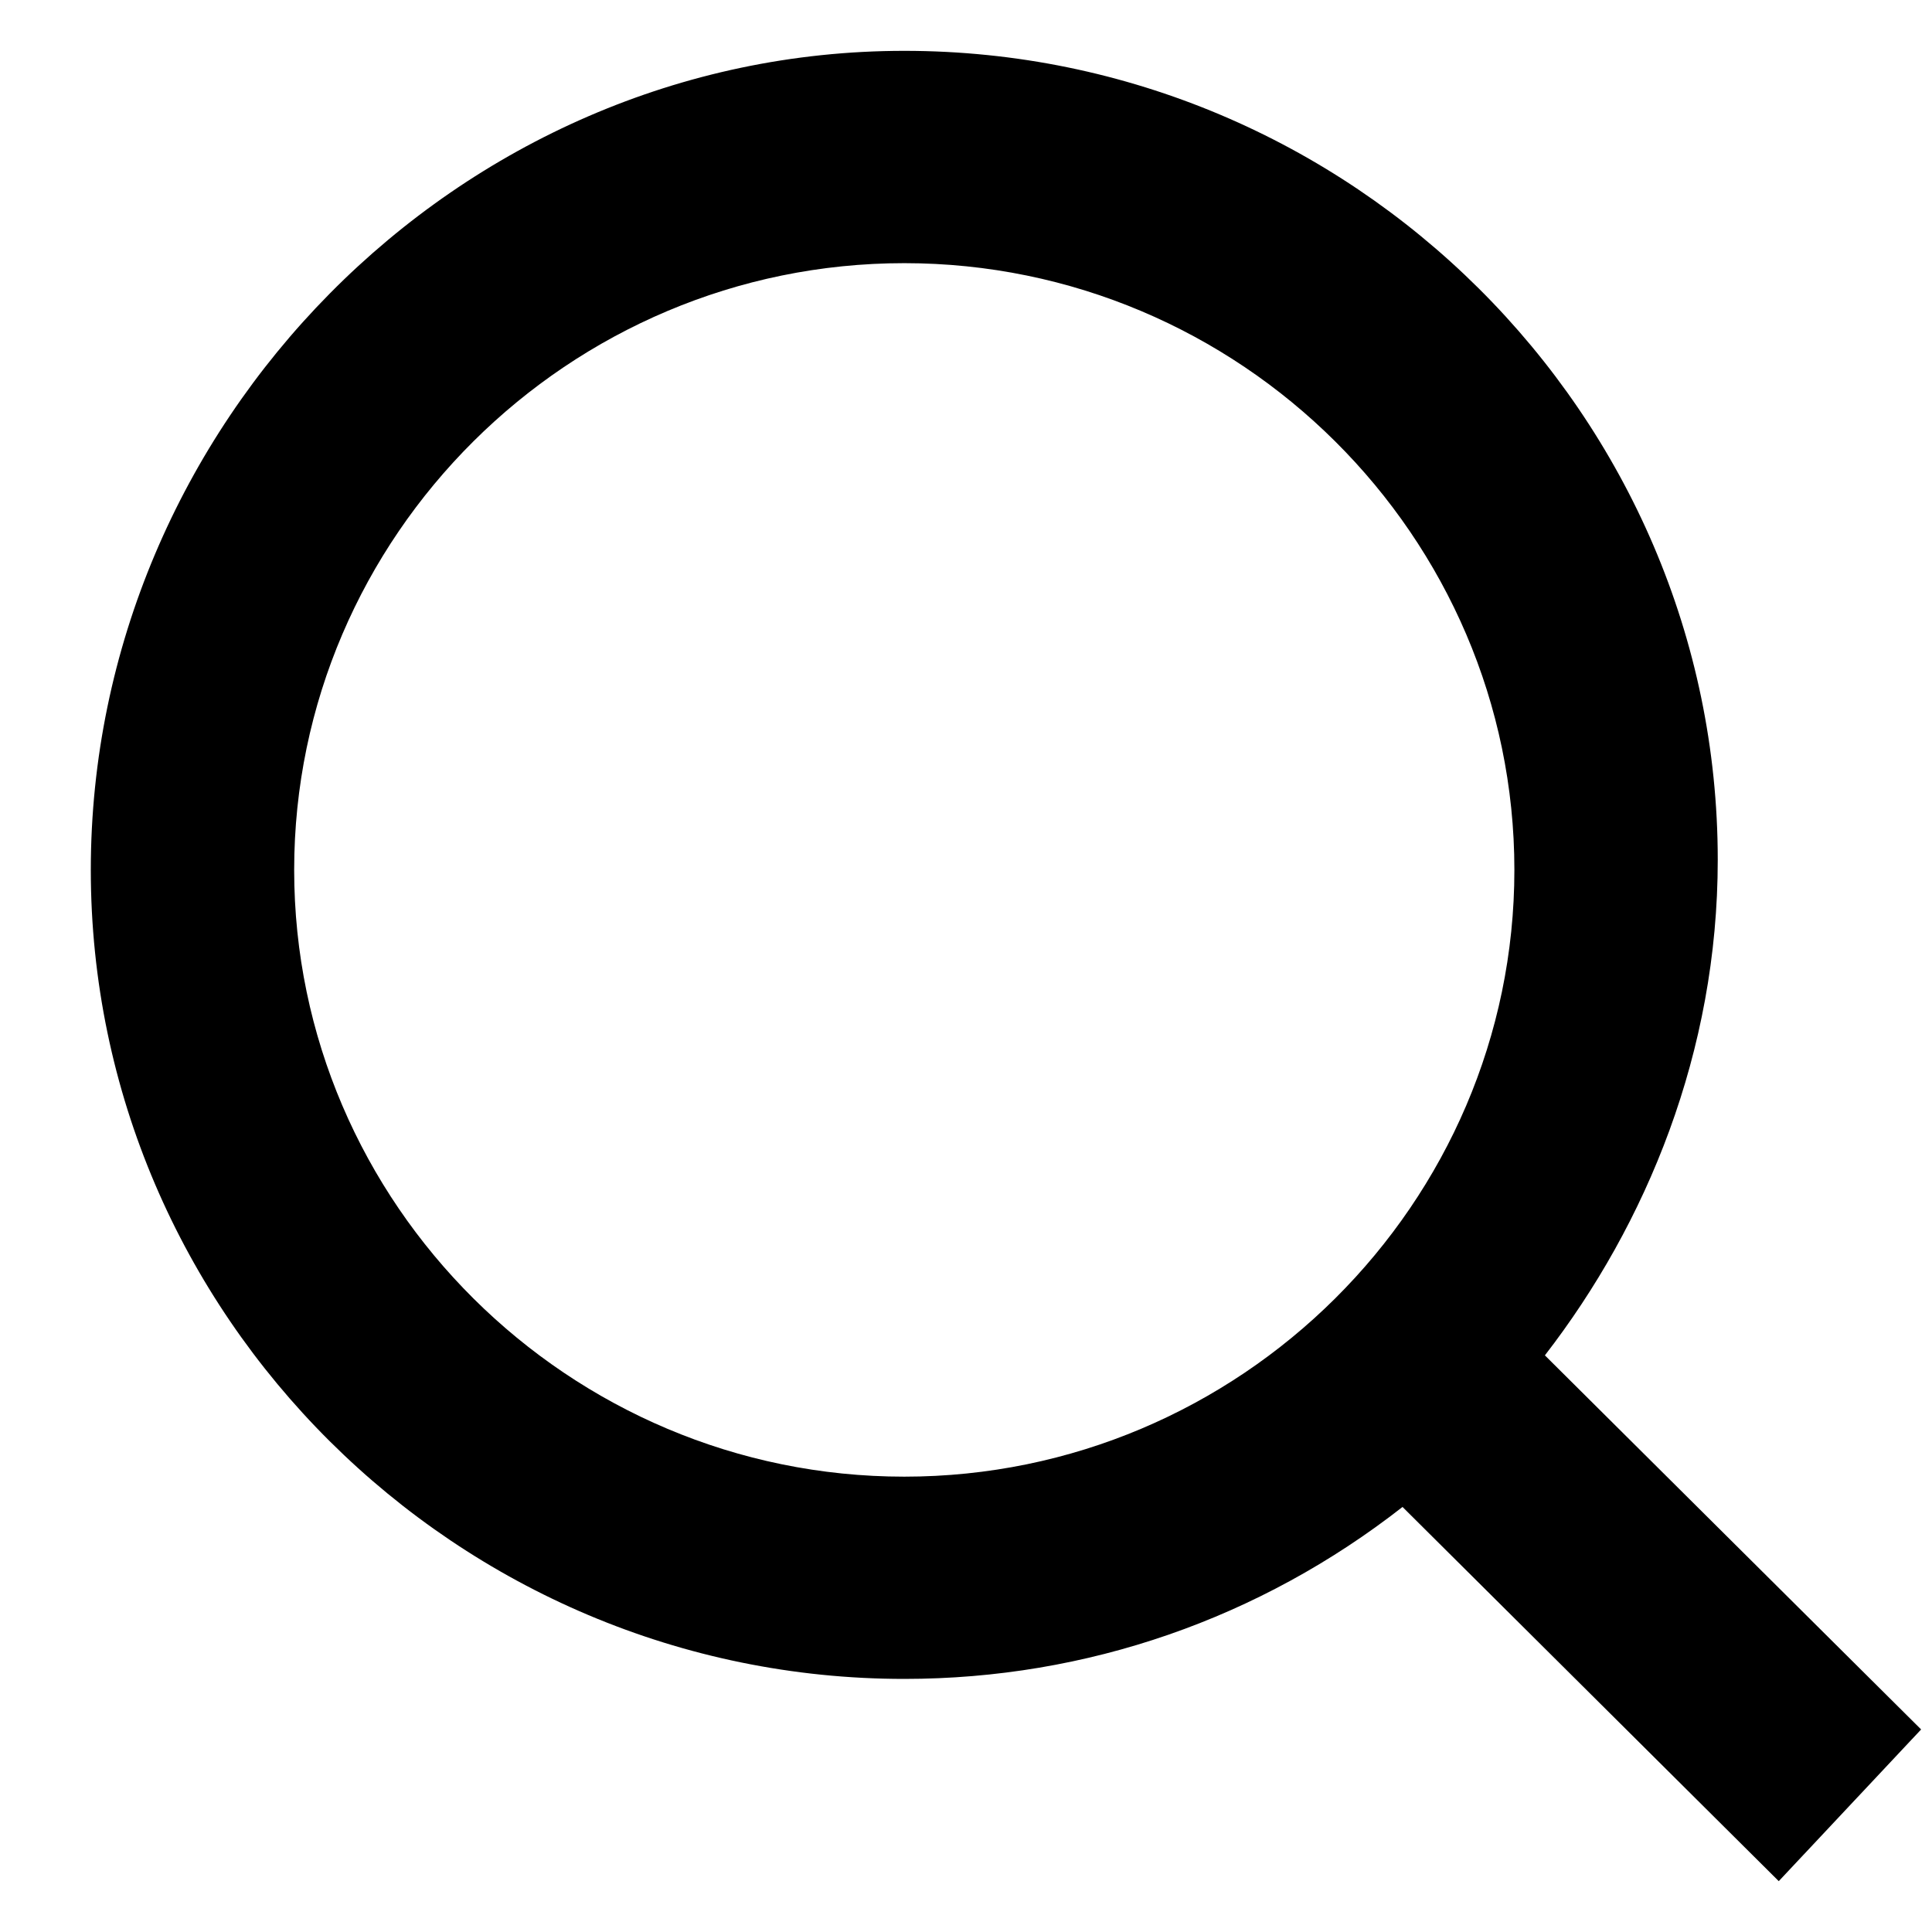
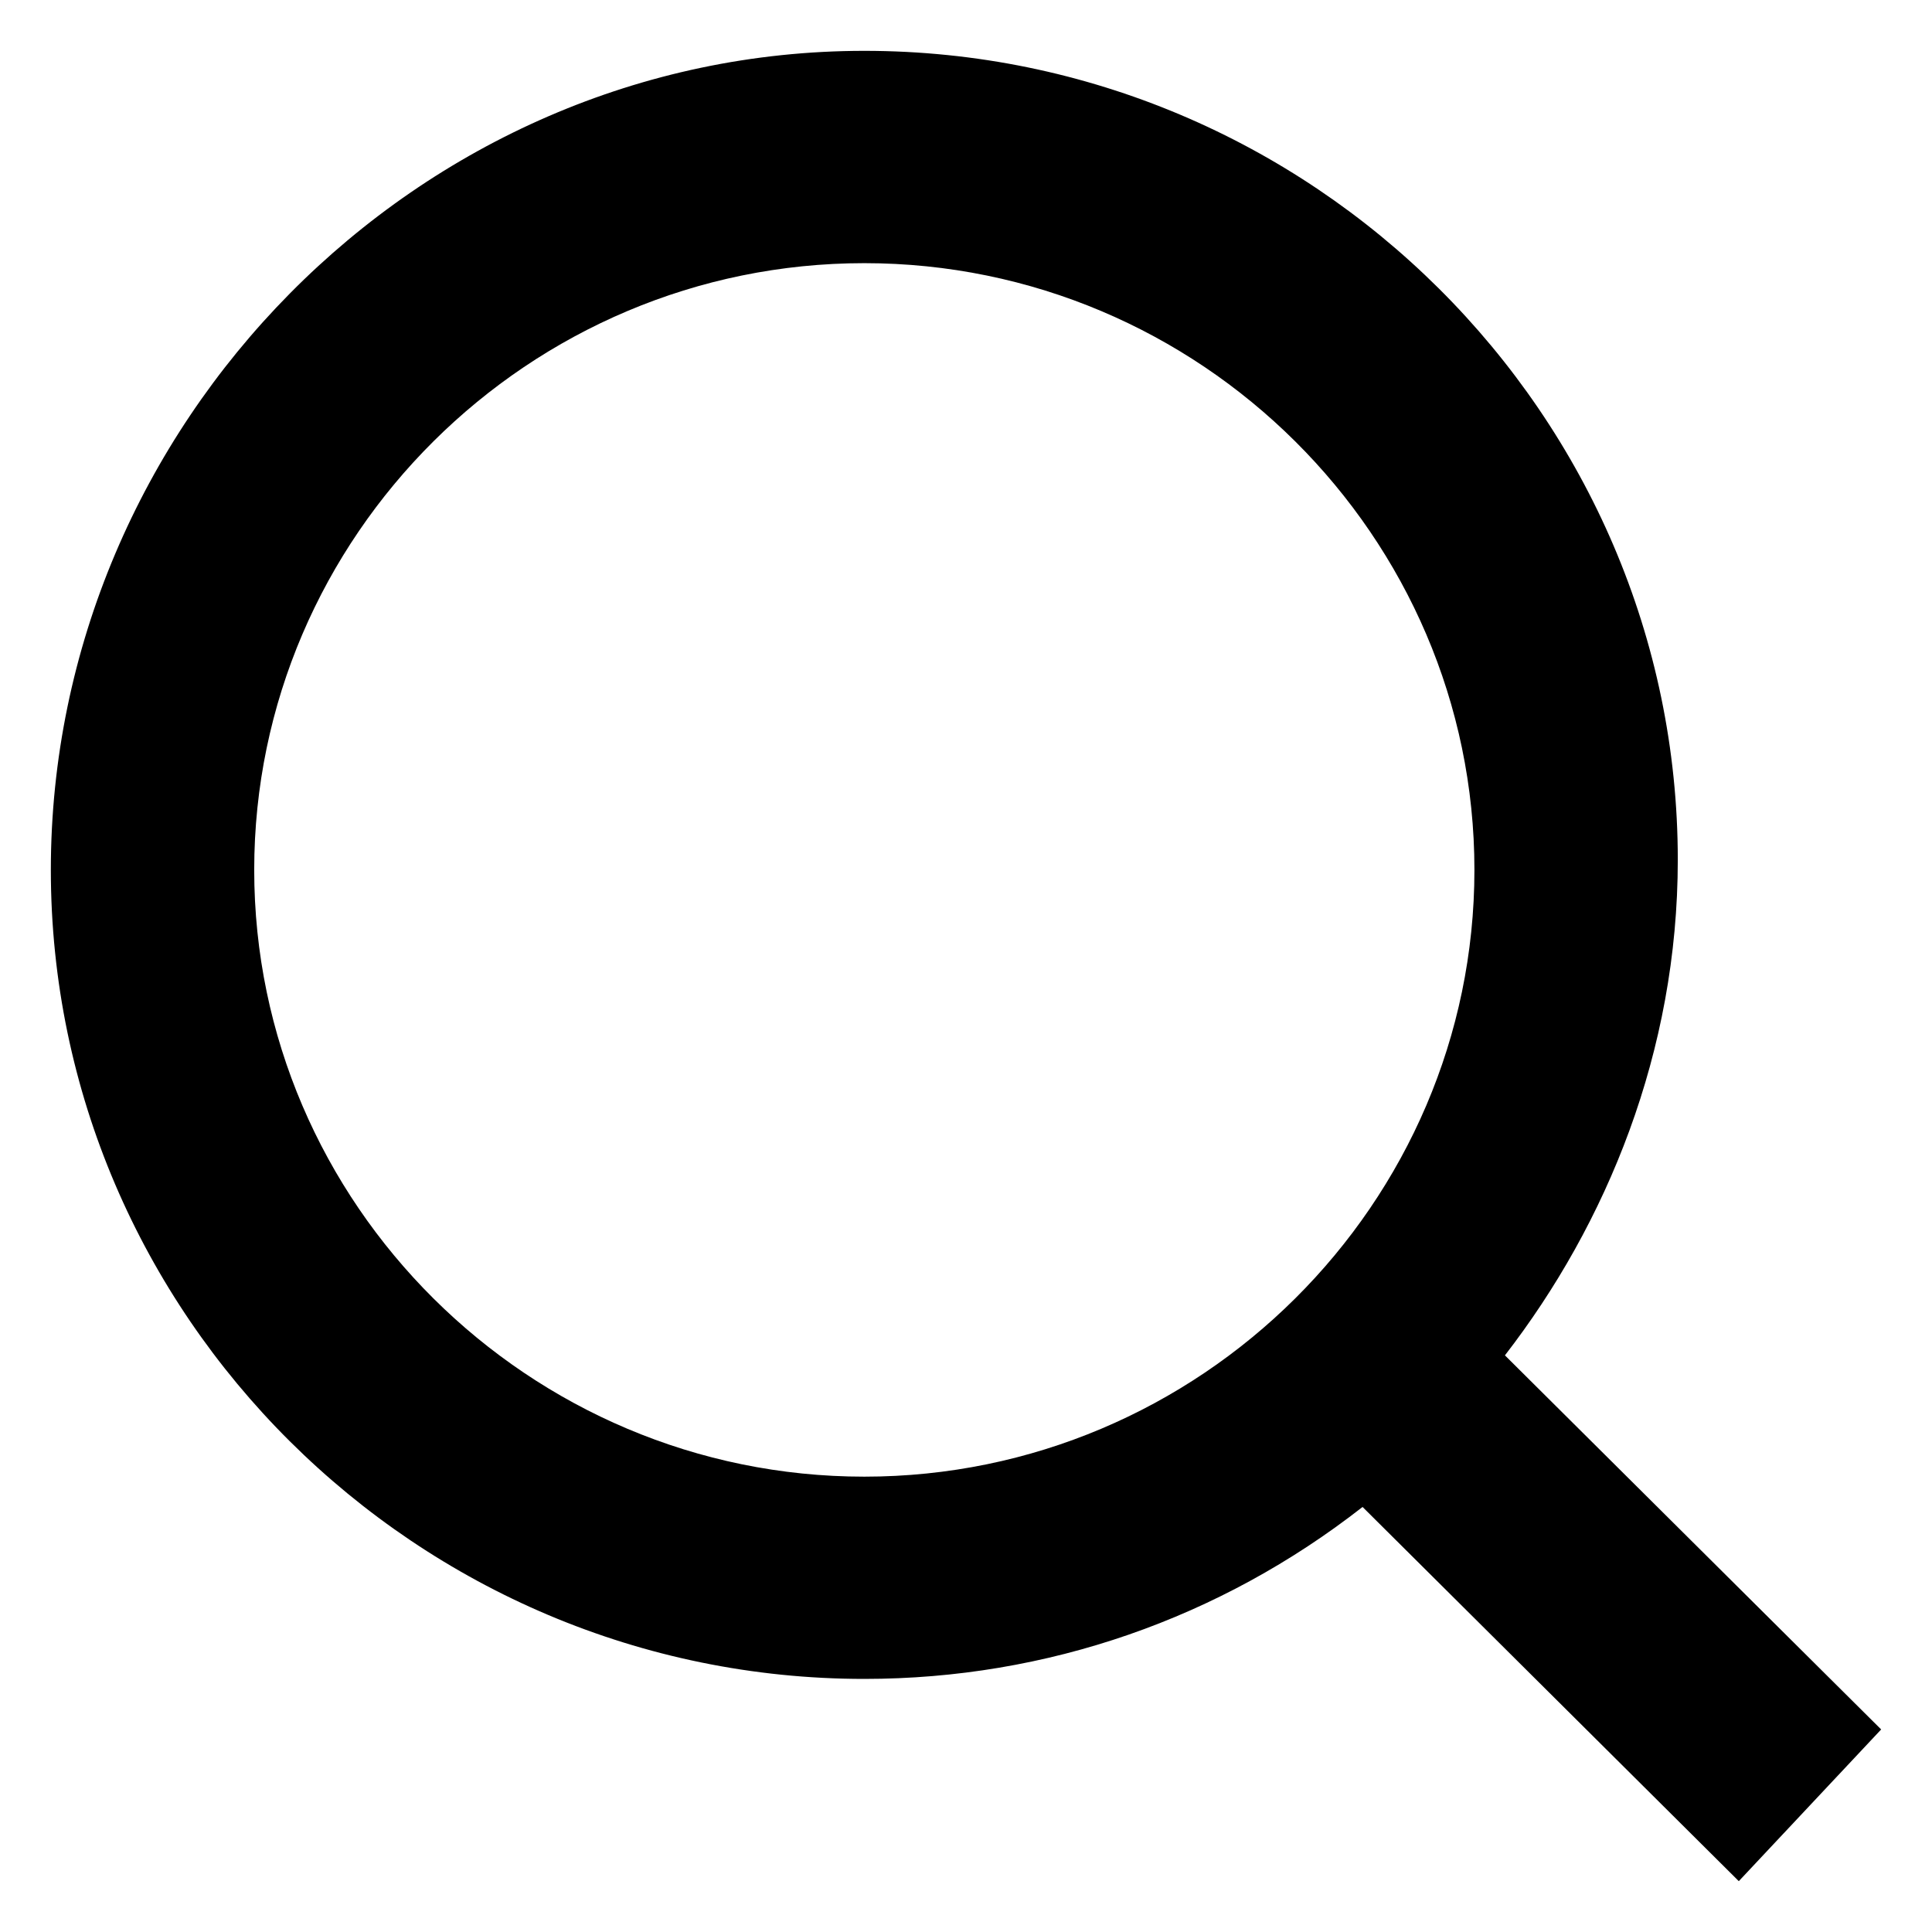
<svg xmlns="http://www.w3.org/2000/svg" width="19" height="19" viewBox="0 0 19 19" fill="none">
-   <path d="M18.893 17.008L15.193 13.329C16.193 12.036 16.893 10.345 16.893 8.456C16.893 4.08 13.293 0.5 8.893 0.5C4.493 0.5 0.893 4.18 0.893 8.555C0.893 12.931 4.493 16.511 8.893 16.511C10.693 16.511 12.393 15.914 13.793 14.82L17.493 18.5L18.893 17.008ZM8.893 14.522C5.593 14.522 2.893 11.837 2.893 8.555C2.893 5.273 5.593 2.588 8.893 2.588C12.193 2.588 14.893 5.273 14.893 8.555C14.893 11.837 12.193 14.522 8.893 14.522Z" fill="black" />
+   <path d="M18.5 17.008L14.8 13.329C15.8 12.036 16.5 10.345 16.5 8.456C16.5 4.08 12.9 0.5 8.5 0.5C4.1 0.5 0.5 4.18 0.5 8.555C0.5 12.931 4.1 16.511 8.5 16.511C10.3 16.511 12 15.914 13.4 14.82L17.1 18.5L18.5 17.008ZM8.5 14.522C5.2 14.522 2.5 11.837 2.5 8.555C2.5 5.273 5.2 2.588 8.5 2.588C11.8 2.588 14.5 5.273 14.5 8.555C14.5 11.837 11.8 14.522 8.5 14.522Z" fill="black" />
</svg>
